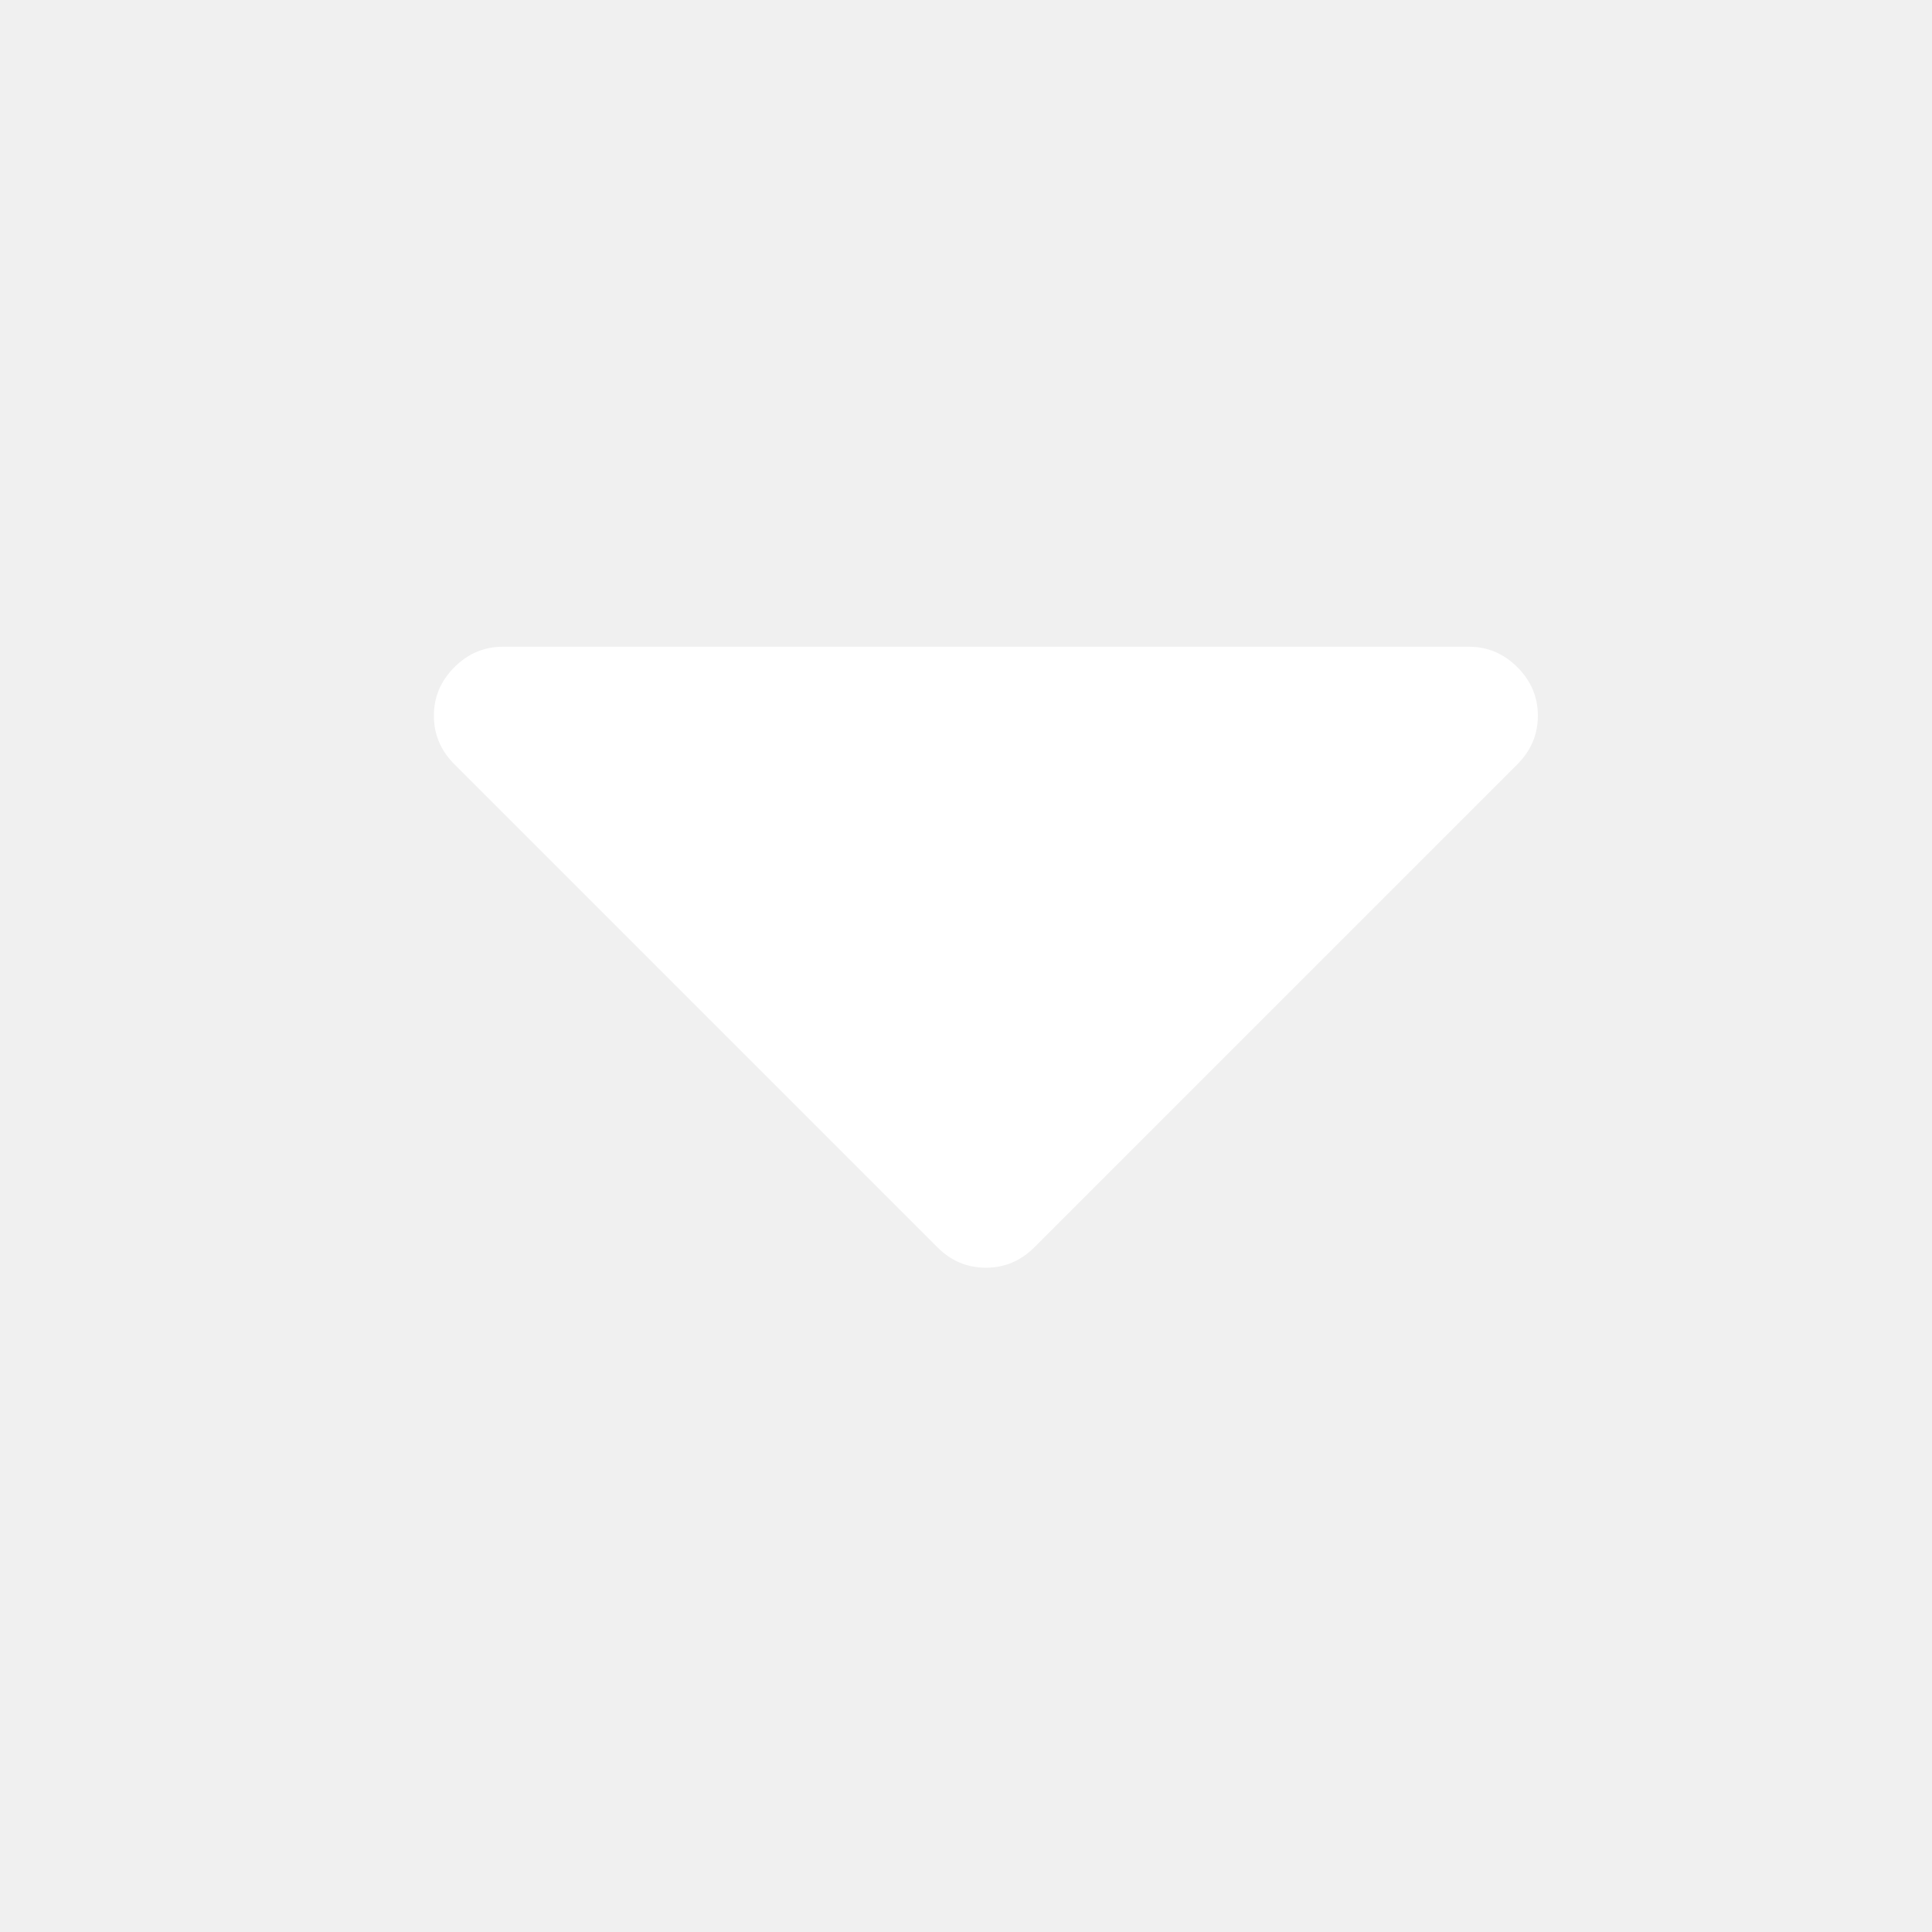
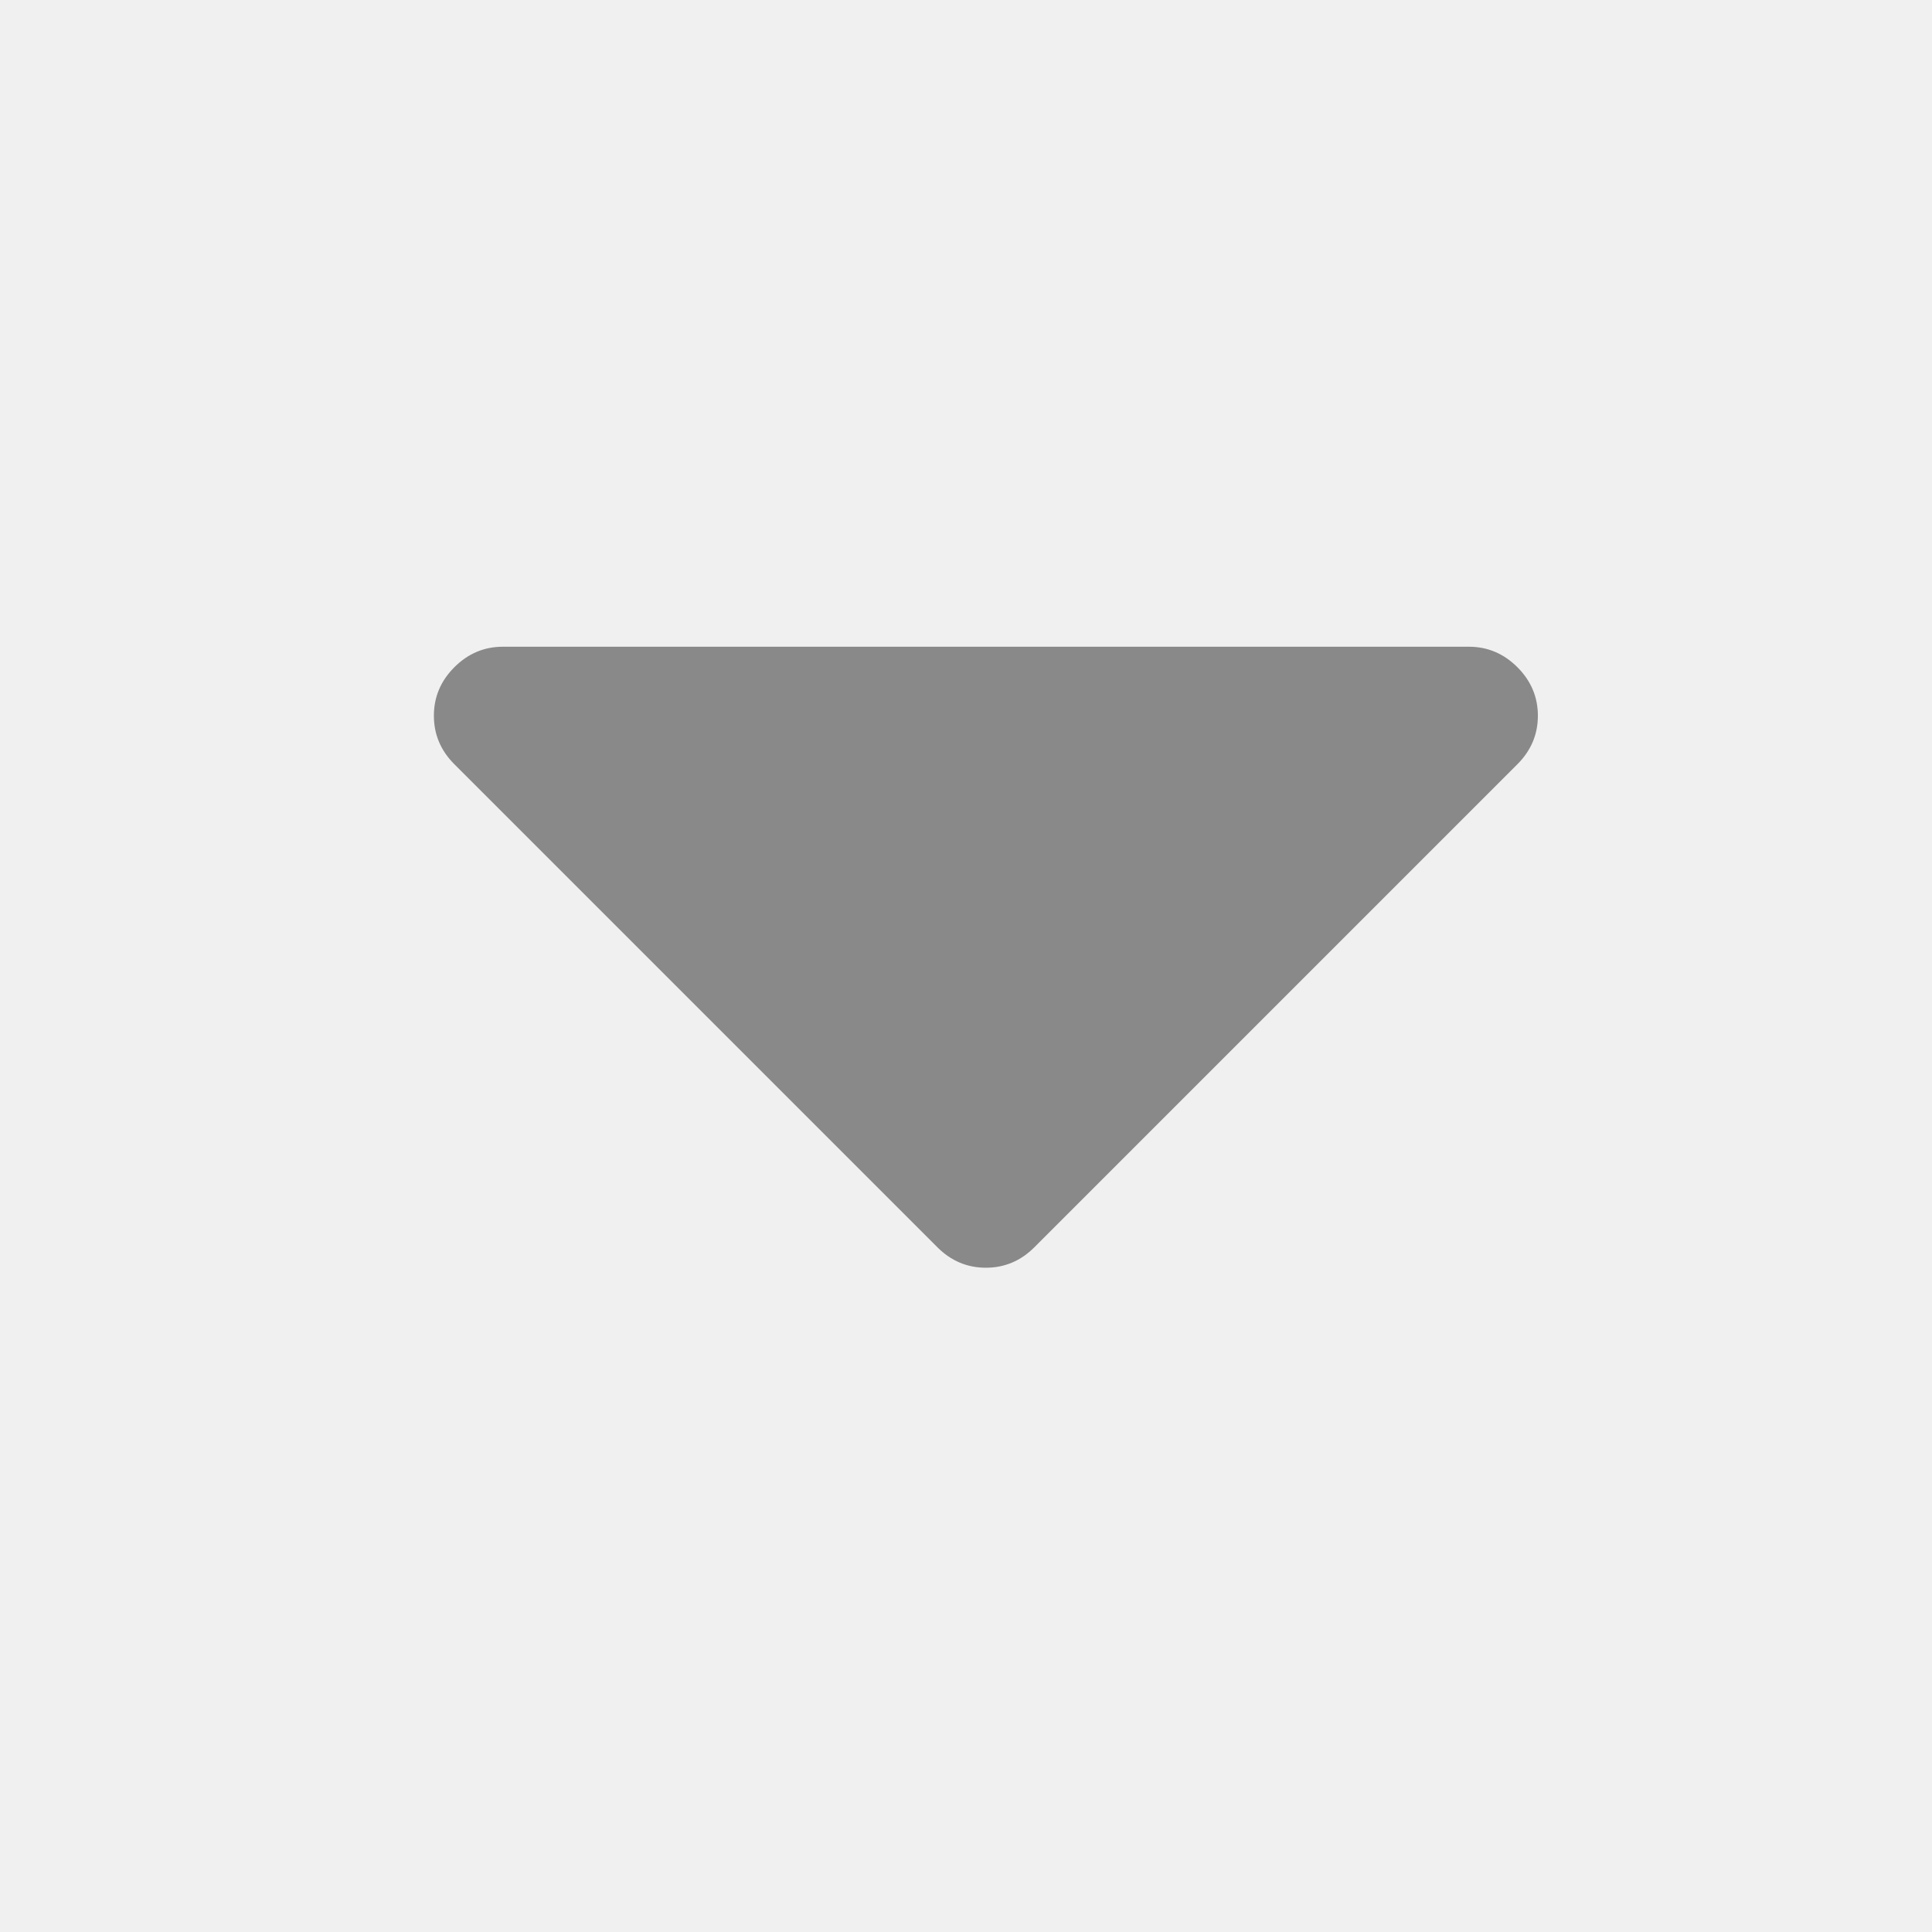
<svg xmlns="http://www.w3.org/2000/svg" viewBox="0 -256 1792 1792" id="svg2989" version="1.1" width="100%" height="100%">
  <defs id="defs2997" />
-   <g transform="matrix(1,0,0,-1,402.4407,1239.864)" id="g2991" style="fill:#ffffff">
-     <path d="m 1024,832 q 0,-26 -19,-45 L 557,339 q -19,-19 -45,-19 -26,0 -45,19 L 19,787 q -19,19 -19,45 0,26 19,45 19,19 45,19 h 896 q 26,0 45,-19 19,-19 19,-45 z" id="path2993" style="fill:#ffffff" />
+   <g transform="matrix(1,0,0,-1,402.4407,1239.864)" id="g2991" style="fill:#898989;fill-opacity:1">
+     <path d="m 1024,832 q 0,-26 -19,-45 L 557,339 q -19,-19 -45,-19 -26,0 -45,19 L 19,787 q -19,19 -19,45 0,26 19,45 19,19 45,19 h 896 q 26,0 45,-19 19,-19 19,-45 z" id="path2993" style="fill:#898989;fill-opacity:1" />
  </g>
</svg>
